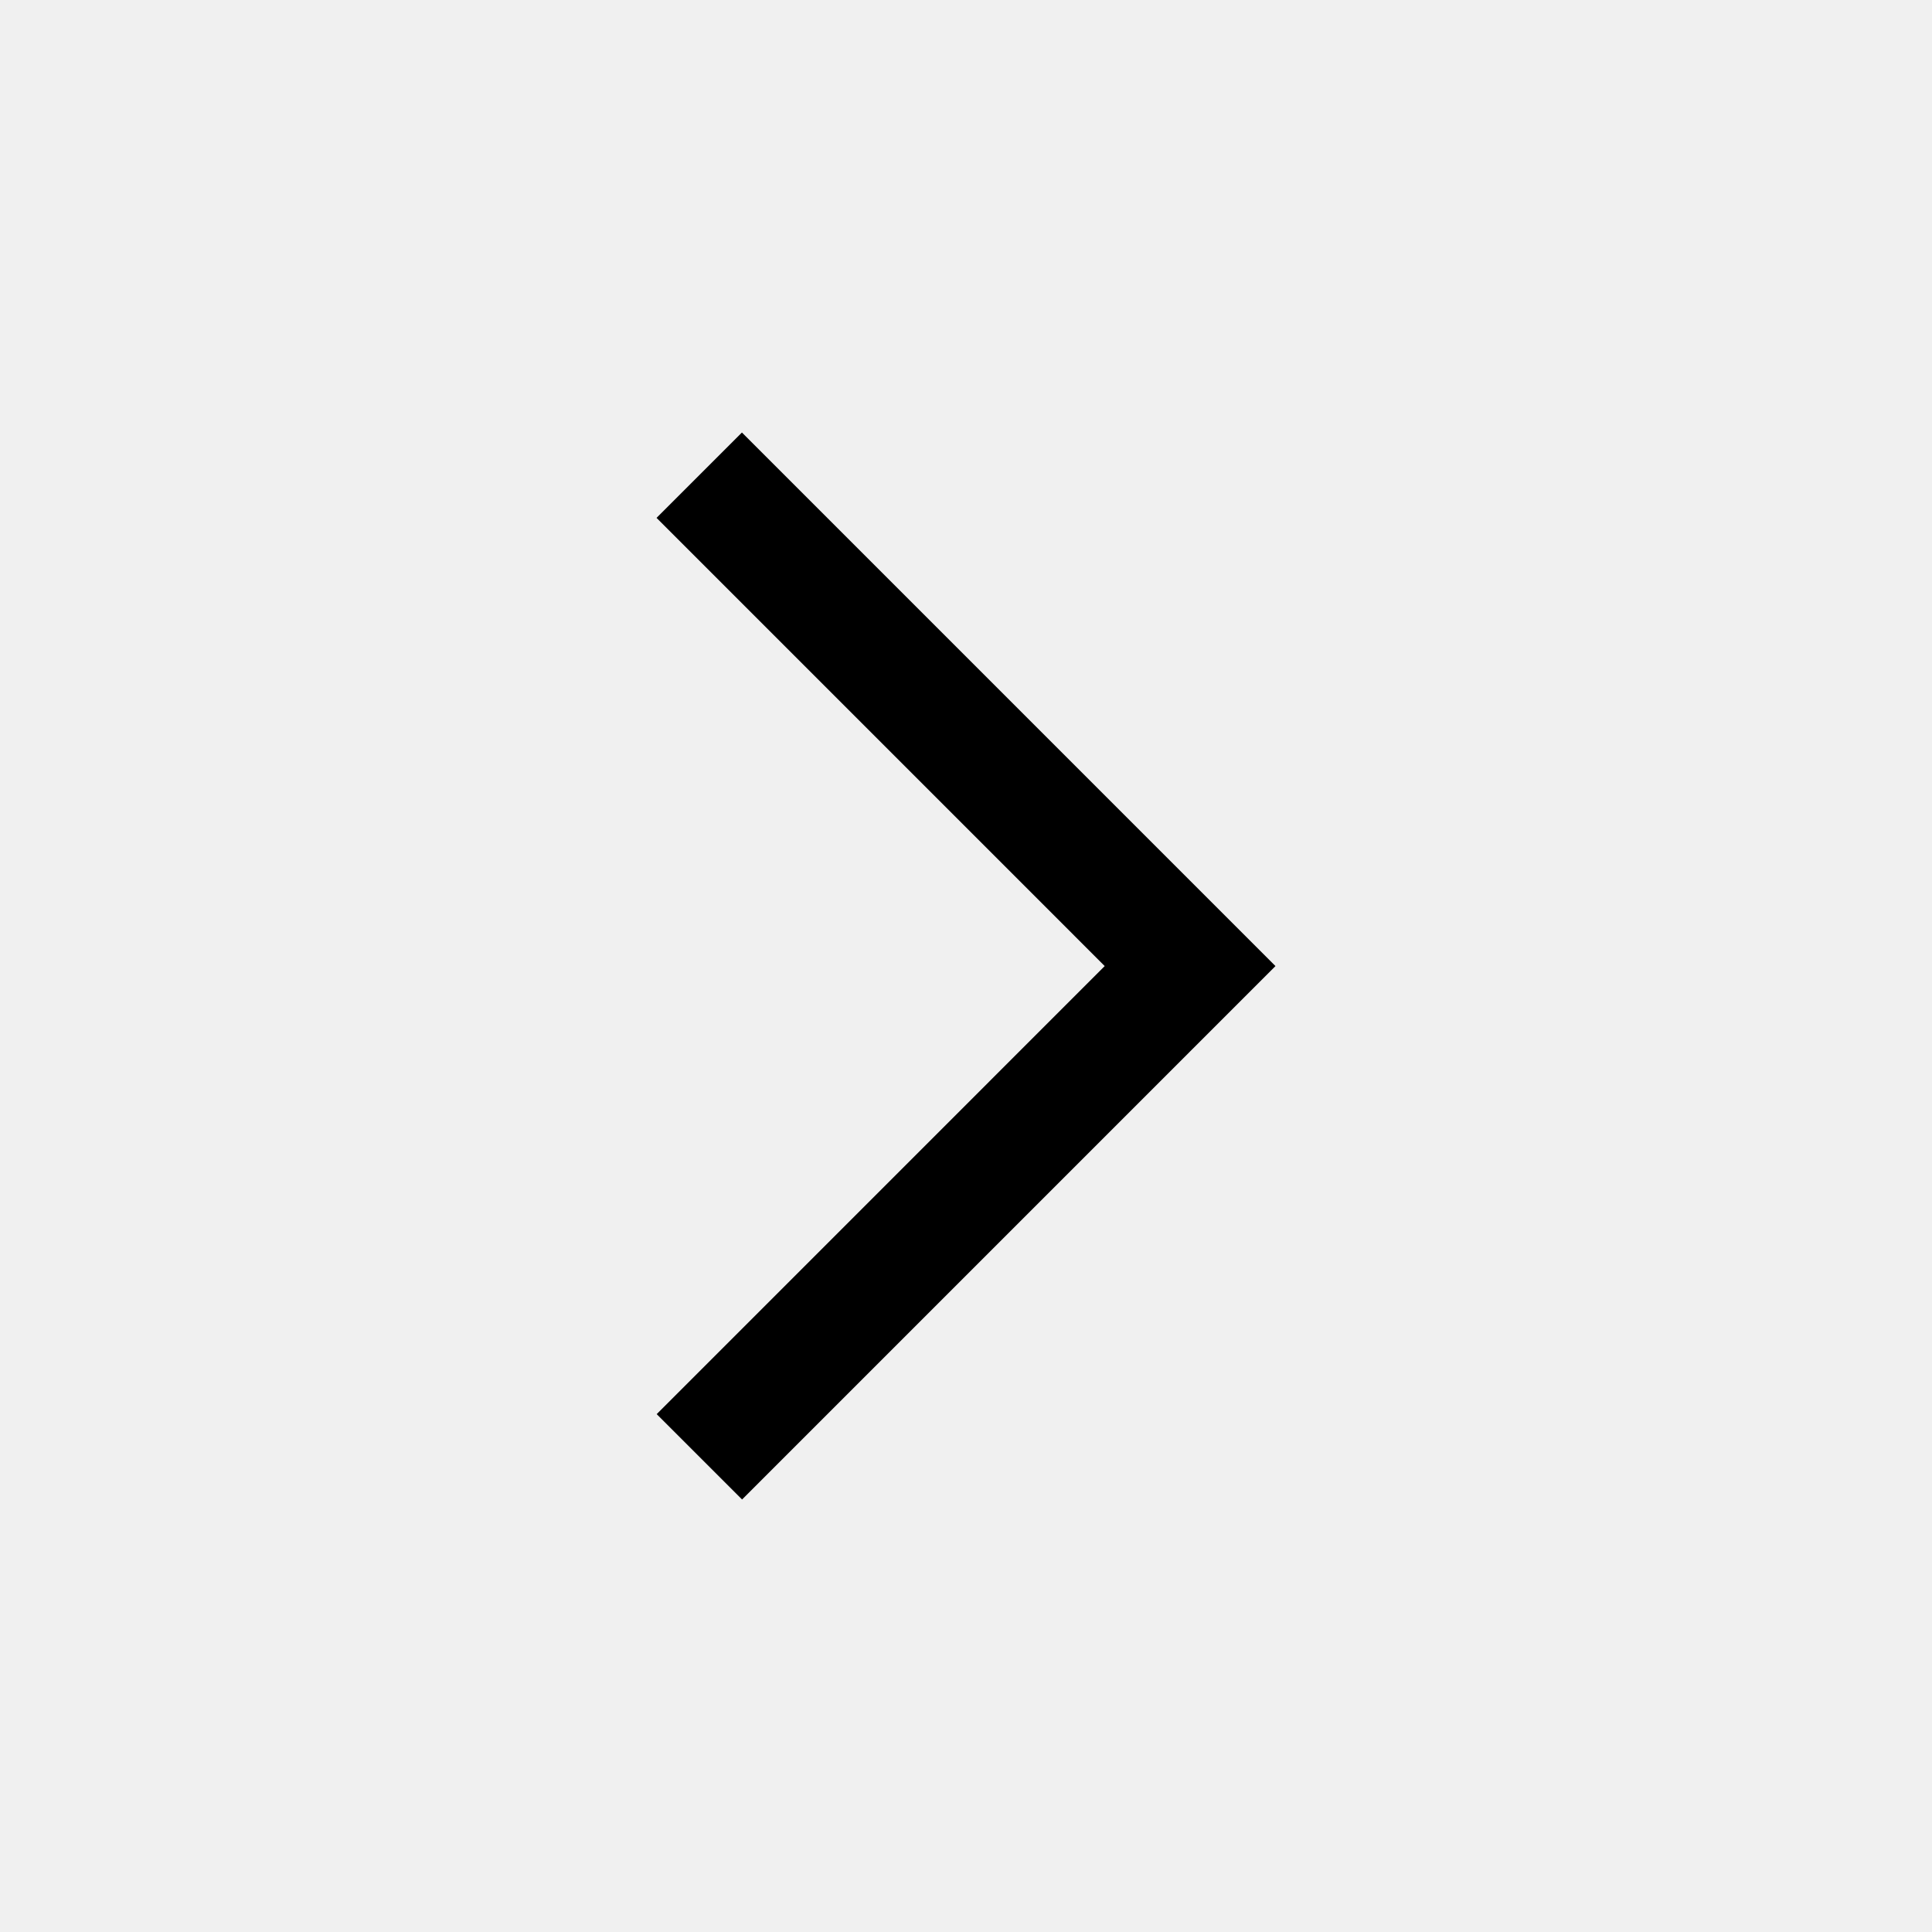
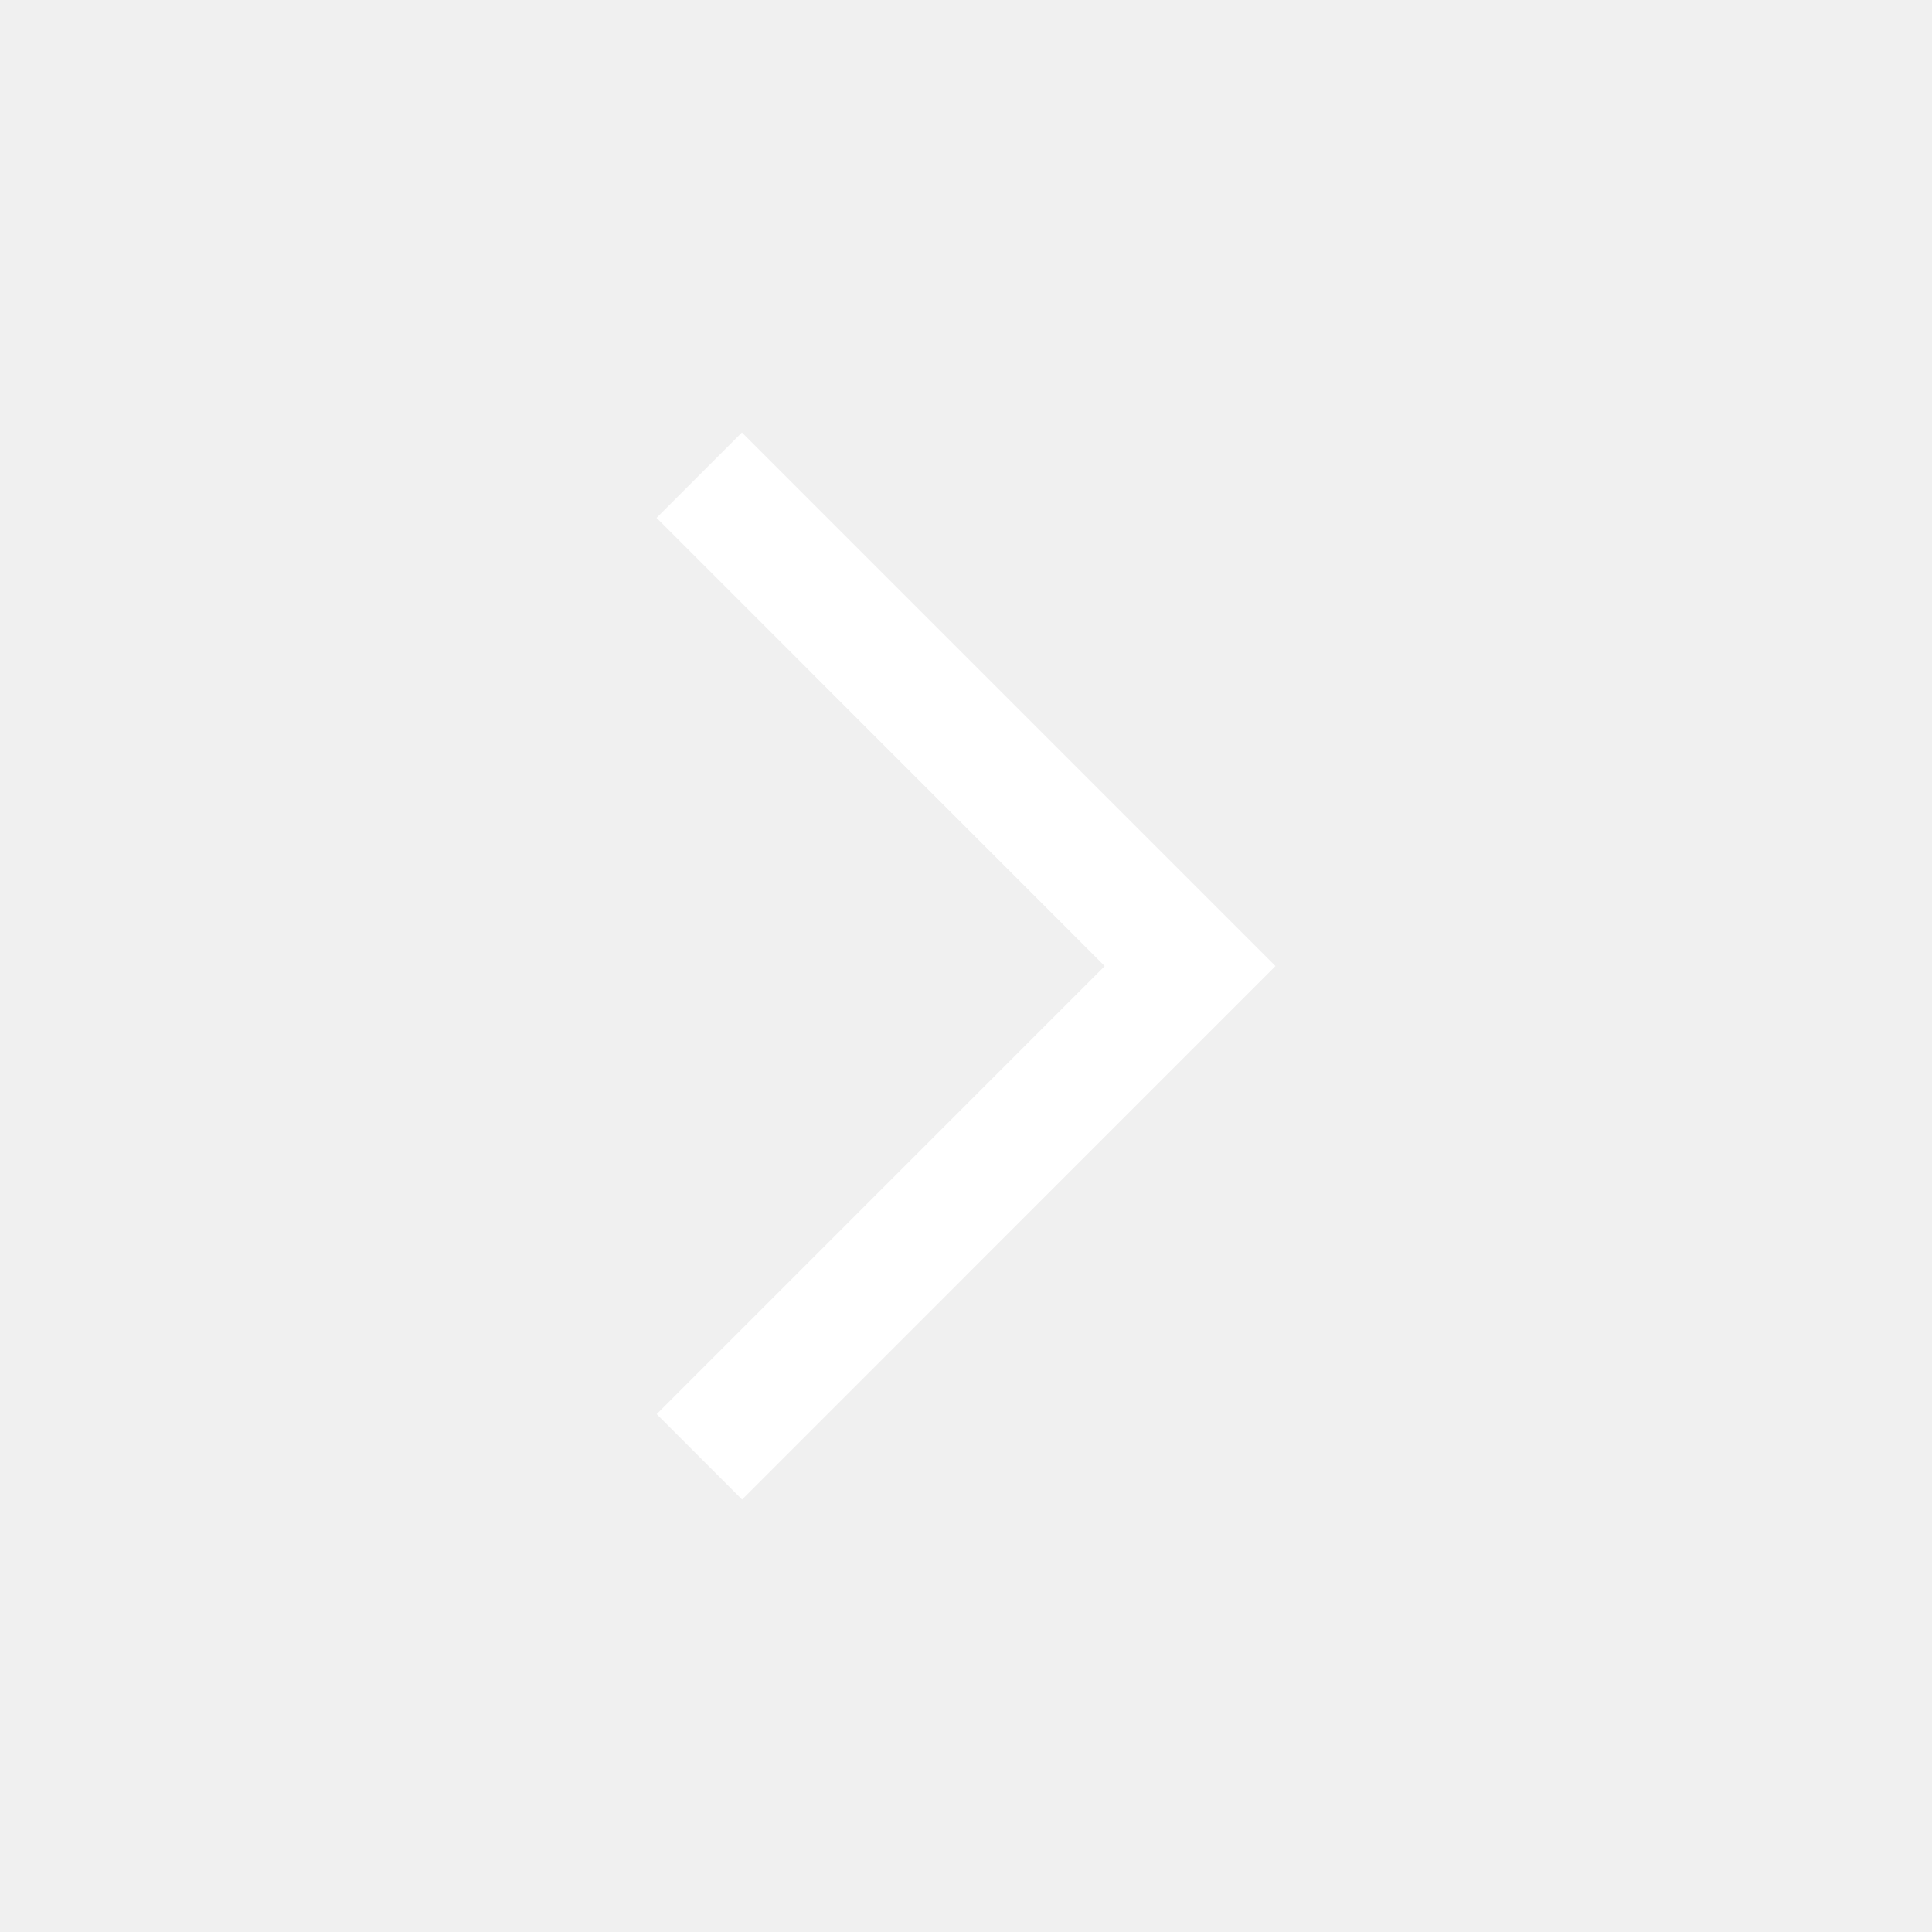
- <svg xmlns="http://www.w3.org/2000/svg" viewBox="0 0 512 512">
+ <svg xmlns="http://www.w3.org/2000/svg" fill="white" viewBox="0 0 512 512">
  <defs>
    <style>.cls-1{fill:none;}</style>
  </defs>
  <line class="cls-1" x2="512" />
  <polygon points="174.03 374.76 196.66 397.38 315.38 278.65 315.38 278.65 338.01 256.02 315.38 233.39 196.62 114.62 173.99 137.24 292.76 256.02 174.03 374.76" />
  <rect class="cls-1" width="512" height="512" />
</svg>
